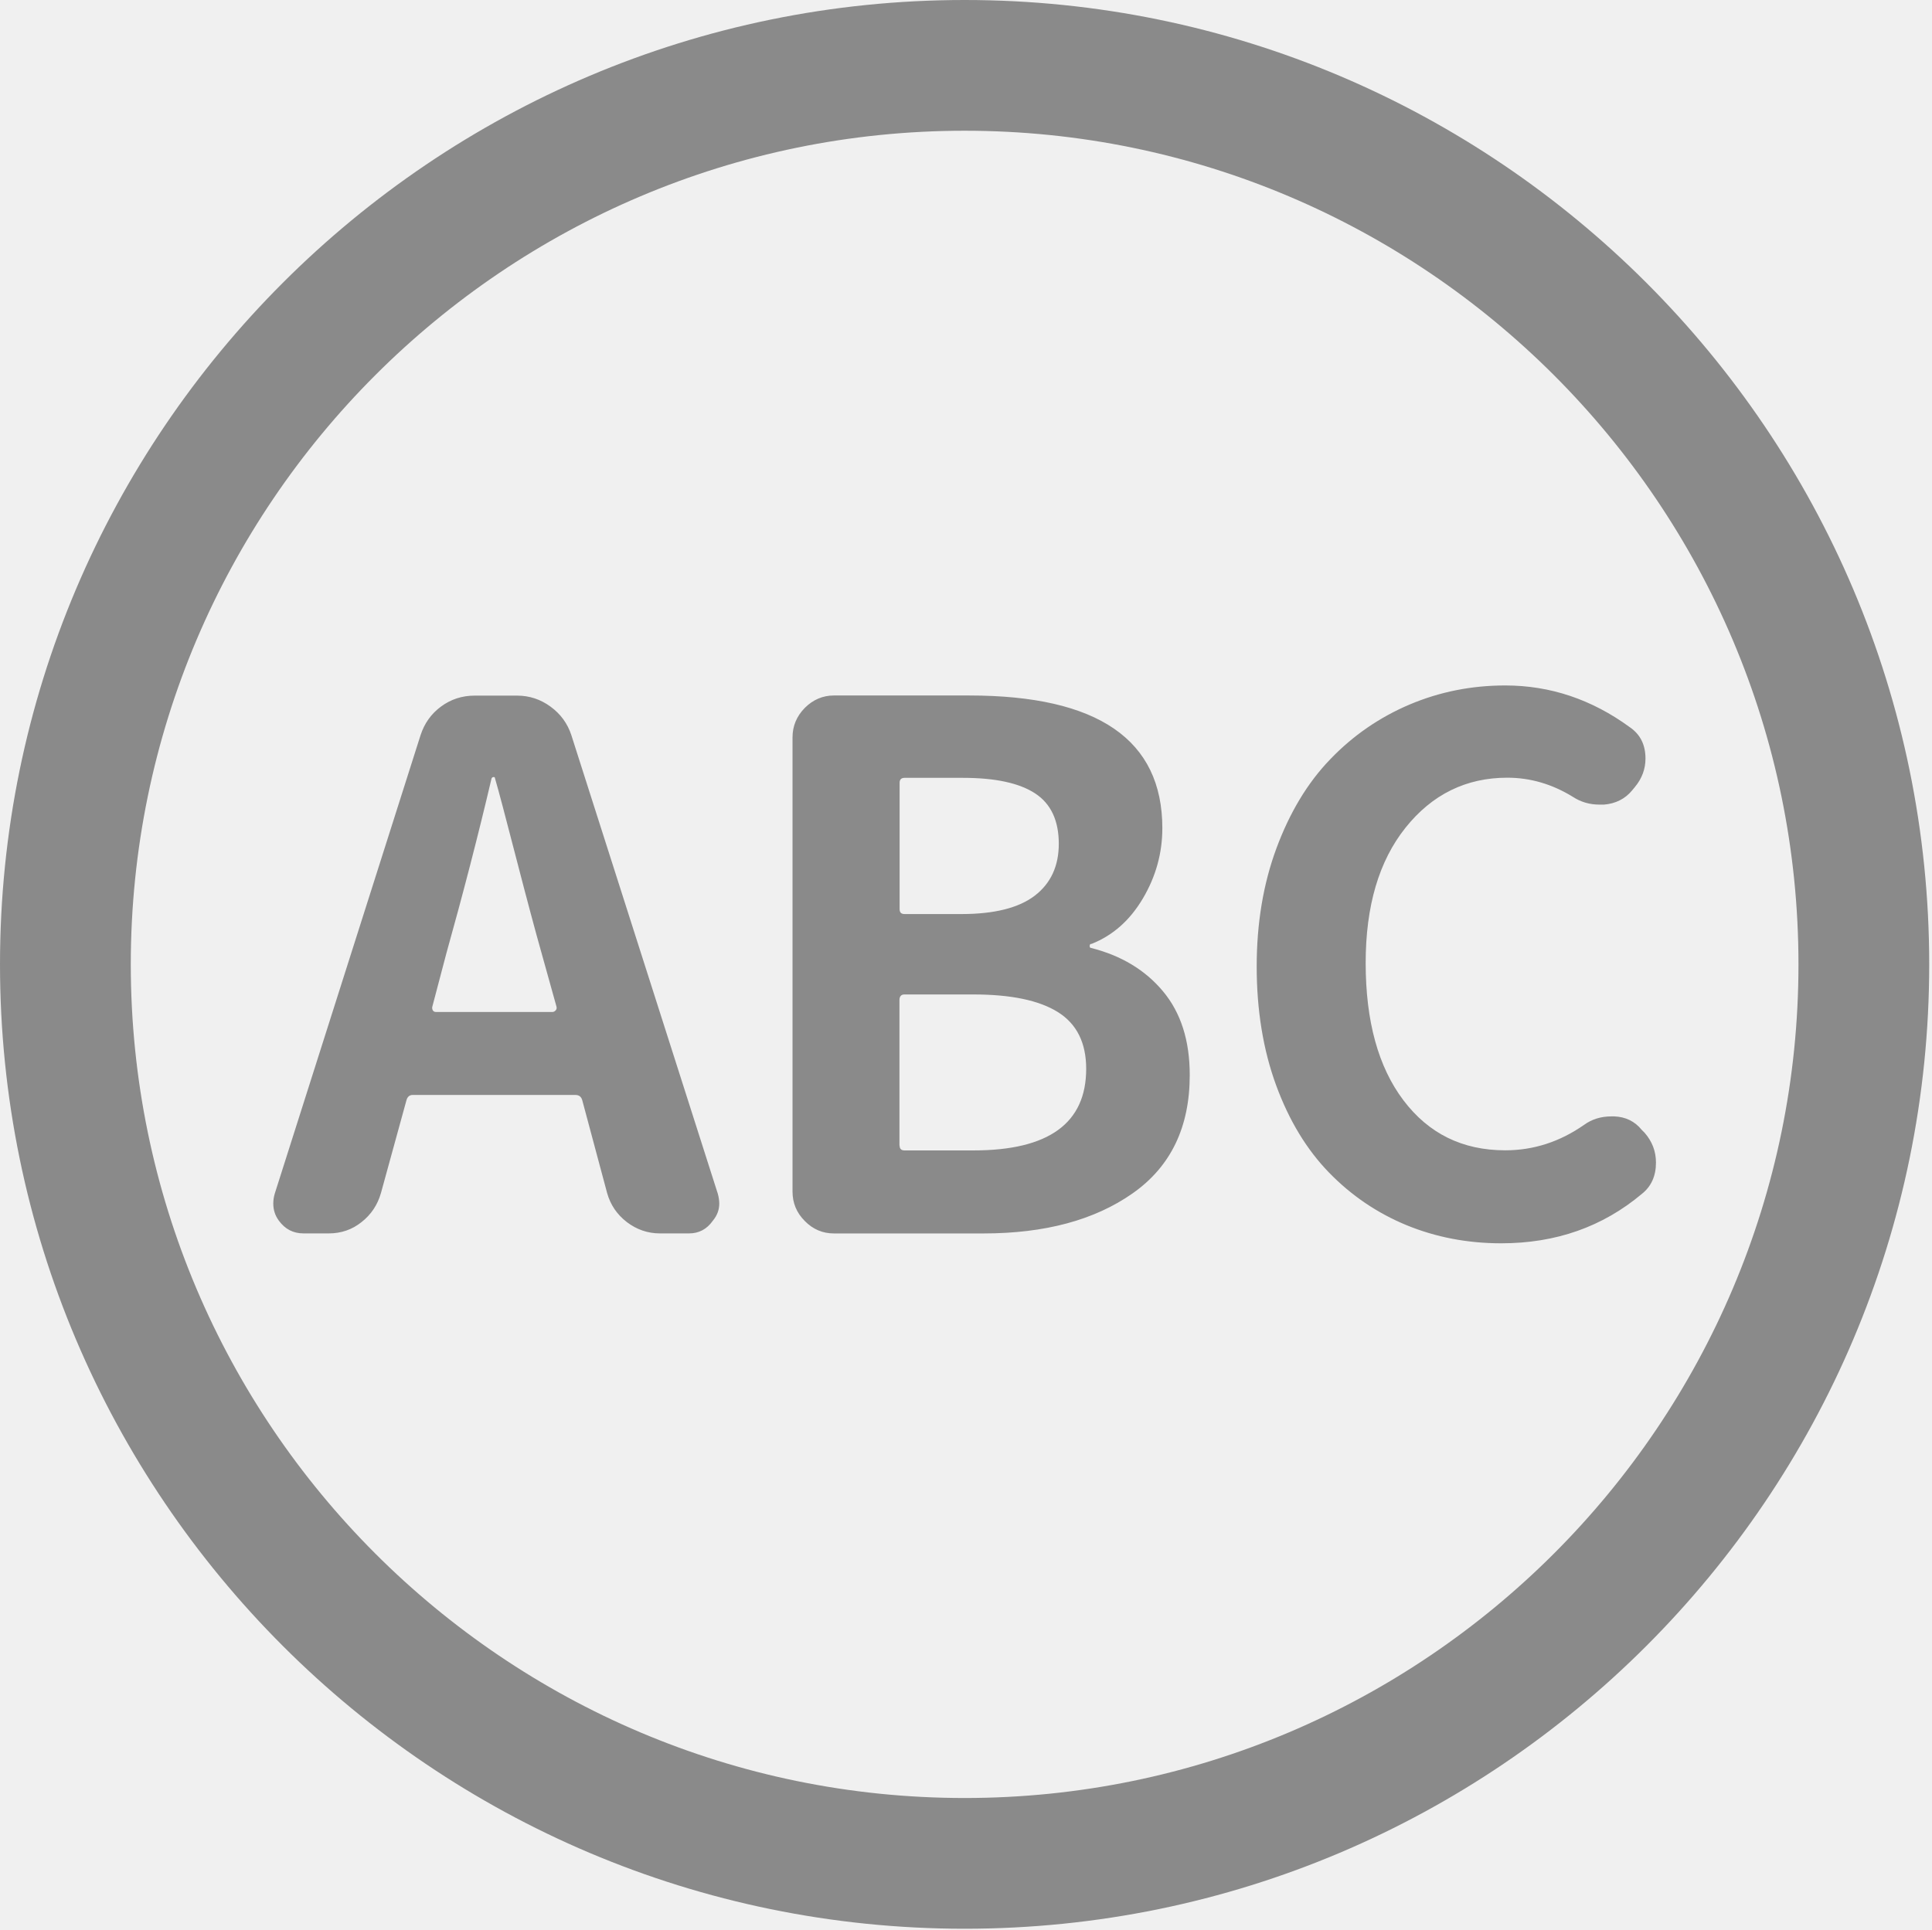
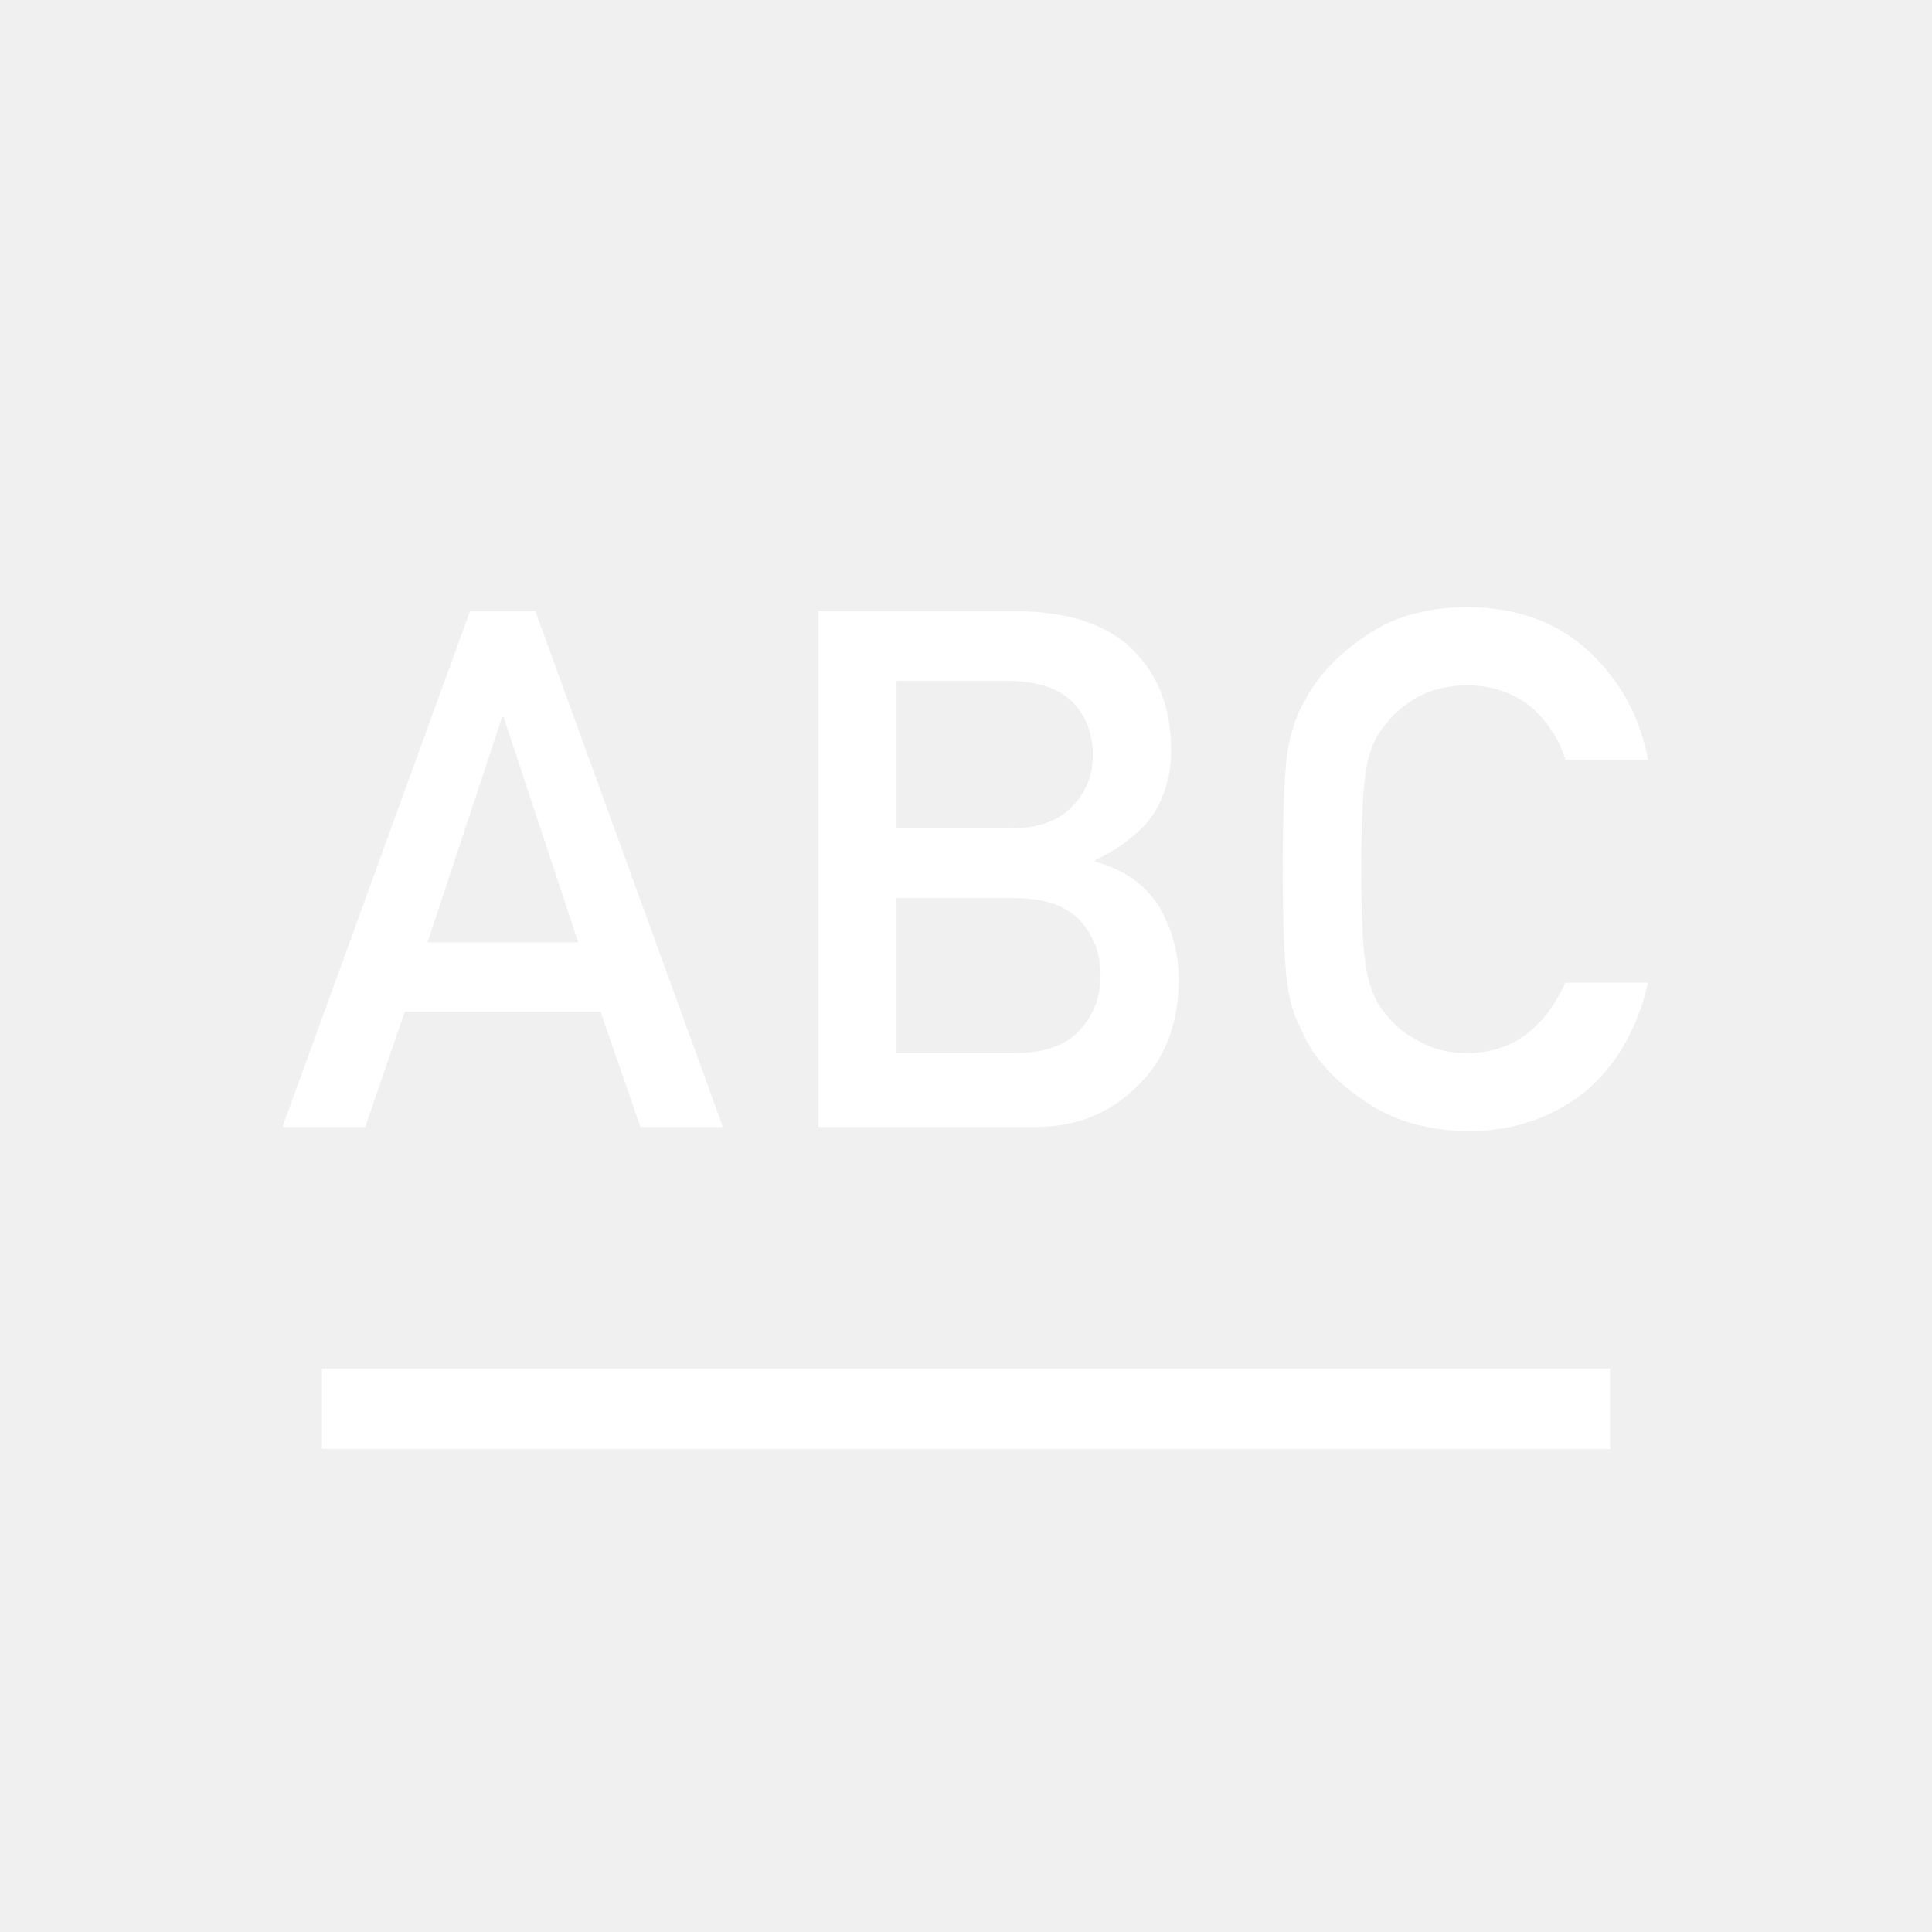
- <svg xmlns="http://www.w3.org/2000/svg" t="1671971332966" class="icon" viewBox="0 0 1025 1024" version="1.1" p-id="10107" width="128.125" height="128">
-   <path d="M511.782 0C229.57 0 0.002 229.569 0.002 511.75c0 282.182 229.569 511.76 511.77 511.76 282.172 0 511.75-229.579 511.75-511.76 0.01-282.182-229.559-511.75-511.74-511.75z m0 954.136c-243.945 0-442.396-198.461-442.396-442.386S267.837 69.375 511.782 69.375c243.915 0 442.376 198.461 442.376 442.376S755.697 954.136 511.782 954.136z m0 0" p-id="10108" fill="#8a8a8a" />
-   <path d="M380.829 633.478l-77.681-243.286c-2.027-6.26-5.75-11.331-11.072-15.215-5.321-3.894-11.241-5.84-17.751-5.84h-22.483c-6.679 0-12.679 1.947-17.92 5.84-5.241 3.884-8.795 8.955-10.822 15.215l-77.352 243.286c-0.509 1.697-0.759 3.464-0.759 5.241 0 3.295 0.928 6.26 2.955 9.045 3.295 4.483 7.607 6.759 13.098 6.759h13.358c6.509 0 12.34-1.947 17.411-6 5.151-4.053 8.536-9.215 10.313-15.474l13.448-48.949c0.509-2.027 1.607-3.045 3.384-3.045h86.307c2.027 0 3.215 1.018 3.714 3.045l13.108 48.949c1.777 6.339 5.241 11.411 10.483 15.474 5.241 3.973 11.072 6 17.581 6h15.384c5.241 0 9.464-2.196 12.679-6.759 2.286-2.795 3.384-5.75 3.384-9.045-0.01-1.687-0.27-3.464-0.769-5.241z m-85.977-97.378c-0.509 0.599-1.098 0.928-1.857 0.928H231.288c-0.759 0-1.358-0.339-1.697-0.928-0.329-0.669-0.419-1.348-0.17-2.116l7.438-28.233c8.706-31.108 16.742-62.047 23.92-92.646 0.25-0.509 0.589-0.759 1.098-0.759 0.509 0 0.759 0.25 0.759 0.759 1.777 6 5.491 20.117 11.241 42.35 5.75 22.233 10.233 38.965 13.438 50.297l7.867 28.233c0.26 0.769 0.18 1.527-0.329 2.116zM617.007 526.037c-9.464-11.331-22.143-18.929-38.127-22.992-0.509 0-0.759-0.339-0.759-1.098 0-0.769 0.329-1.098 1.098-1.098 11.241-4.483 20.286-12.509 27.135-24.09 6.849-11.581 10.313-24.01 10.313-37.278 0-46.922-34.153-70.413-102.45-70.413h-71.771c-5.92 0-11.072 2.196-15.474 6.589-4.313 4.393-6.509 9.634-6.509 15.644v241.01c0 6 2.116 11.241 6.509 15.634 4.313 4.393 9.464 6.599 15.474 6.599h79.288c32.636 0 59.002-7.098 79.209-21.305 20.206-14.206 30.26-35.082 30.26-62.726 0.01-18.35-4.722-33.145-14.196-44.476zM477.279 415.39c0-1.777 0.928-2.616 2.626-2.616h31.019c17.162 0 29.93 2.785 38.296 8.286 8.366 5.491 12.509 14.456 12.509 26.716 0 11.75-4.223 20.965-12.679 27.474-8.456 6.509-21.474 9.804-38.885 9.804h-30.26c-1.777 0-2.626-0.849-2.626-2.626v-67.039z m39.225 195.096h-36.599c-1.777 0-2.626-0.849-2.626-2.626h-0.09v-77.092c0-2.027 0.928-3.045 2.626-3.045h36.599c19.947 0 34.912 3.125 44.885 9.384 9.973 6.26 14.965 16.313 14.965 30.09 0 28.832-19.867 43.288-59.761 43.288zM796.479 659.775c-17.92 0-34.652-3.215-50.297-9.634-15.554-6.429-29.251-15.724-41.082-27.894-11.83-12.18-21.215-27.644-28.063-46.323-6.849-18.689-10.313-39.734-10.313-63.065 0-22.822 3.464-43.787 10.483-62.726 7.018-18.929 16.483-34.742 28.573-47.252 12.09-12.599 26.127-22.233 42.01-28.992 15.983-6.759 32.885-10.143 50.806-10.143 23.92 0 45.984 7.438 66.19 22.233 5.491 3.804 8.206 9.305 8.206 16.572 0 5.491-1.857 10.562-5.581 15.045l-1.527 1.857c-3.714 4.483-8.706 7.018-14.965 7.528h-2.276c-5.241 0-9.973-1.358-14.206-4.143-10.992-6.759-22.573-10.143-34.742-10.143-21.894 0-39.904 8.875-54.02 26.546s-21.135 41.591-21.135 71.771c0 30.859 6.679 55.198 20.037 72.869 13.358 17.671 31.278 26.546 54.01 26.546 14.965 0 28.912-4.483 41.841-13.518 4.223-3.045 9.045-4.483 14.546-4.483h1.517c6 0.26 10.822 2.616 14.546 7.188l1.517 1.527c3.973 4.562 6 9.804 6 15.804 0 7.018-2.446 12.599-7.438 16.572-20.875 17.551-45.724 26.256-74.636 26.256z" p-id="10109" fill="#8a8a8a" />
+ <svg xmlns="http://www.w3.org/2000/svg" width="24px" height="24px" viewBox="0 0 24 24" version="1.1">
+   <g id="标注-字母" stroke="none" stroke-width="1" fill="none" fill-rule="evenodd">
+     <path d="M5.311,11.706 L6.238,8.907 L6.255,8.907 L7.183,11.706 L5.311,11.706 Z M7.956,14 L8.98,14 L6.651,7.593 L5.838,7.593 L3.509,14 L4.537,14 L5.029,12.567 L7.459,12.567 L7.956,14 Z M10.166,14 L12.864,14 C13.368,14 13.788,13.832 14.125,13.495 C14.465,13.172 14.638,12.734 14.644,12.181 C14.644,11.847 14.56,11.538 14.393,11.253 C14.214,10.978 13.951,10.795 13.602,10.704 L13.602,10.687 C13.787,10.599 13.942,10.5 14.068,10.392 C14.194,10.29 14.291,10.181 14.358,10.067 C14.49,9.827 14.553,9.575 14.547,9.311 C14.547,8.795 14.387,8.381 14.068,8.067 C13.751,7.757 13.278,7.599 12.648,7.593 L10.166,7.593 L10.166,14 Z M12.631,11.157 C12.991,11.163 13.255,11.258 13.422,11.442 C13.589,11.63 13.672,11.855 13.672,12.119 C13.672,12.377 13.589,12.6 13.422,12.787 C13.255,12.978 12.991,13.076 12.631,13.082 L11.137,13.082 L11.137,11.157 L12.631,11.157 Z M12.539,8.458 C12.893,8.464 13.154,8.551 13.321,8.718 C13.491,8.896 13.576,9.115 13.576,9.373 C13.576,9.63 13.491,9.844 13.321,10.014 C13.154,10.199 12.893,10.291 12.539,10.291 L11.137,10.291 L11.137,8.458 L12.539,8.458 Z M19.446,12.207 C19.176,12.79 18.769,13.082 18.224,13.082 C17.996,13.082 17.799,13.033 17.635,12.937 C17.468,12.854 17.333,12.748 17.231,12.616 C17.105,12.478 17.021,12.298 16.98,12.075 C16.934,11.853 16.91,11.426 16.91,10.796 C16.91,10.167 16.934,9.737 16.98,9.509 C17.021,9.292 17.105,9.115 17.231,8.977 C17.333,8.845 17.468,8.735 17.635,8.647 C17.799,8.562 17.996,8.517 18.224,8.511 C18.535,8.517 18.798,8.606 19.015,8.779 C19.223,8.961 19.367,9.181 19.446,9.438 L20.474,9.438 C20.372,8.902 20.125,8.453 19.736,8.089 C19.346,7.729 18.842,7.546 18.224,7.54 C17.72,7.546 17.3,7.666 16.963,7.9 C16.62,8.132 16.371,8.396 16.216,8.691 C16.119,8.847 16.047,9.05 16,9.302 C15.957,9.554 15.935,10.052 15.935,10.796 C15.935,11.529 15.957,12.024 16,12.282 C16.024,12.419 16.053,12.534 16.088,12.625 C16.126,12.712 16.169,12.805 16.216,12.901 C16.371,13.197 16.62,13.458 16.963,13.684 C17.3,13.918 17.72,14.041 18.224,14.053 C18.781,14.053 19.263,13.895 19.67,13.578 C20.065,13.259 20.333,12.802 20.474,12.207 L19.446,12.207 Z M4,17 L20,17 L20,18 L4,18 Z" id="形状结合" fill="#FFFFFF" fill-rule="nonzero" />
+   </g>
</svg>
